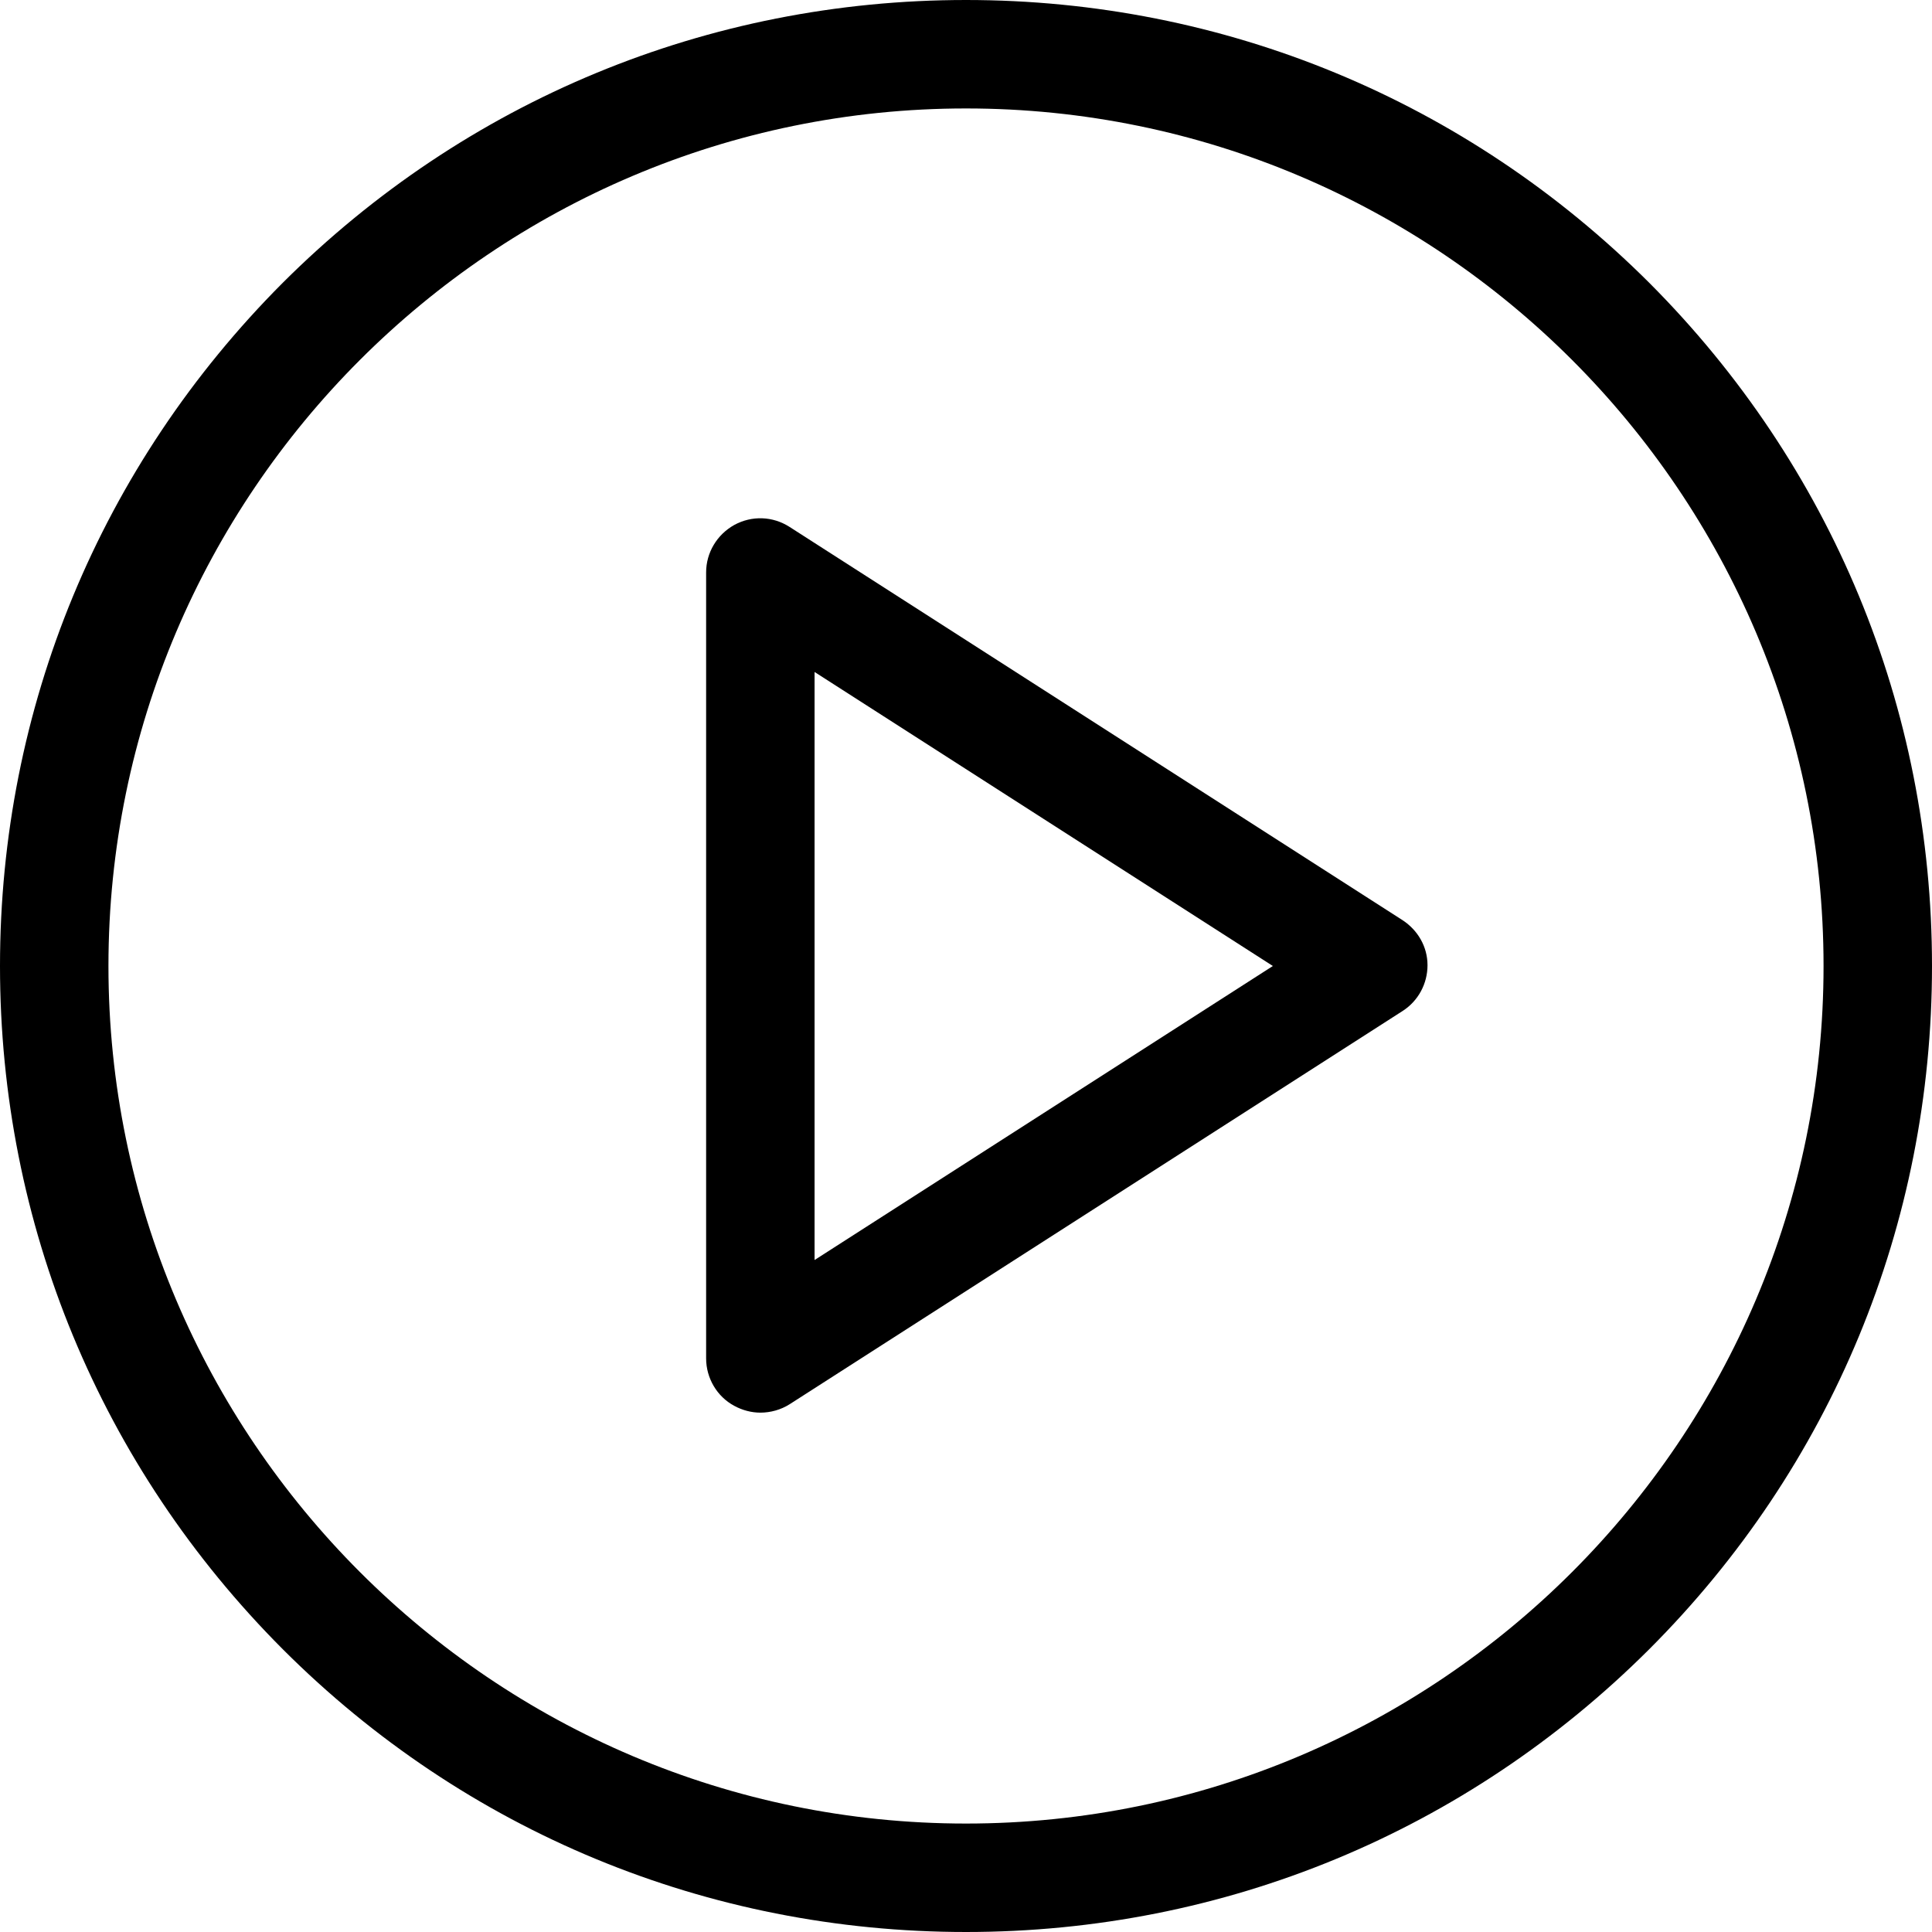
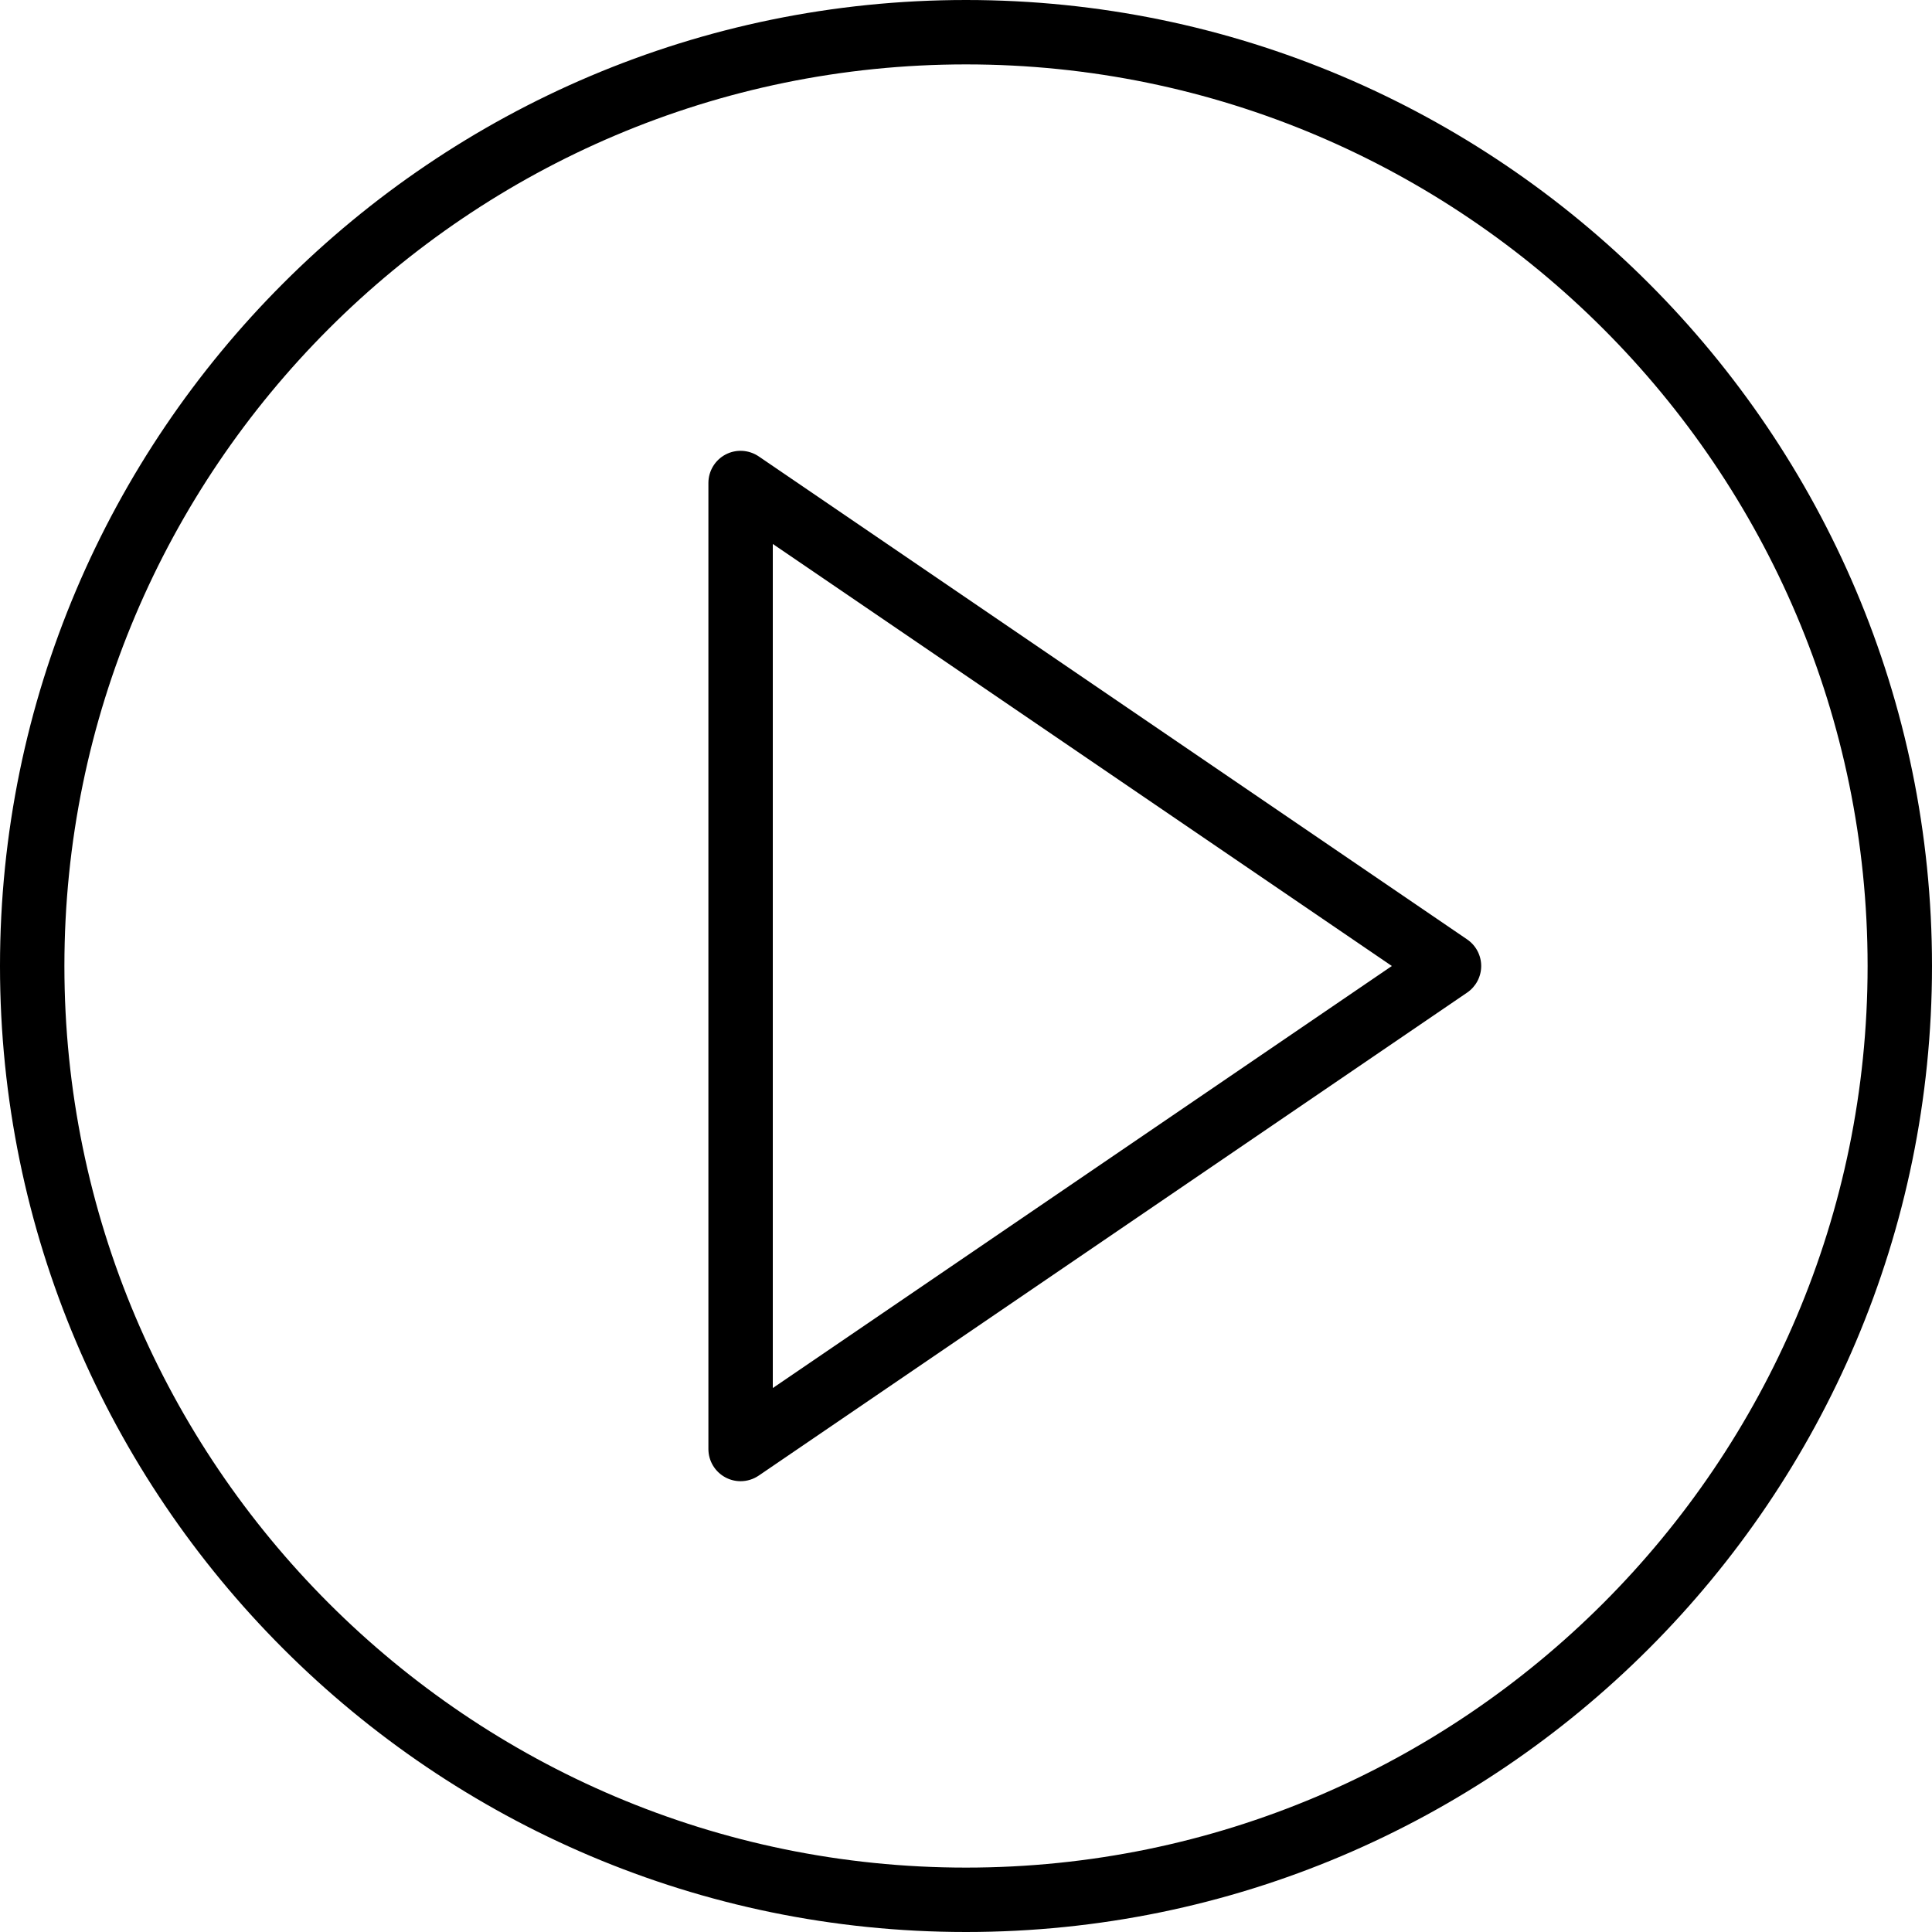
- <svg xmlns="http://www.w3.org/2000/svg" fill="#000000" height="800px" width="800px" version="1.1" id="Capa_1" viewBox="0 0 481 481" xml:space="preserve">
+ <svg xmlns="http://www.w3.org/2000/svg" fill="#000000" height="800px" width="800px" version="1.1" id="Capa_1" viewBox="0 0 60 60" xml:space="preserve">
  <g>
-     <g>
-       <path d="M410.6,70.4C365.1,25,304.7,0,240.5,0S115.9,25,70.4,70.4C25,115.9,0,176.3,0,240.5s25,124.6,70.4,170.1    C115.8,456,176.2,481,240.5,481s124.6-25,170.1-70.4C456,365.2,481,304.8,481,240.5S456,115.9,410.6,70.4z M240.5,454    C122.8,454,27,358.2,27,240.5S122.8,27,240.5,27S454,122.8,454,240.5S358.2,454,240.5,454z" />
-       <path d="M349.2,229.1l-152.6-97.9c-4.2-2.7-9.4-2.9-13.8-0.5c-4.3,2.4-7,6.9-7,11.8v195.7c0,4.9,2.7,9.5,7,11.8    c2,1.1,4.3,1.7,6.5,1.7c2.5,0,5.1-0.7,7.3-2.1l152.6-97.9c3.9-2.5,6.2-6.8,6.2-11.4S353,231.6,349.2,229.1z M202.8,313.7V167.3    l114.1,73.2L202.8,313.7z" />
-     </g>
+     <path d="M45.563,29.174l-22-15c-0.307-0.208-0.703-0.231-1.031-0.058C22.205,14.289,22,14.629,22,15v30   c0,0.371,0.205,0.711,0.533,0.884C22.679,45.962,22.84,46,23,46c0.197,0,0.394-0.059,0.563-0.174l22-15   C45.836,30.64,46,30.331,46,30S45.836,29.36,45.563,29.174z M24,43.107V16.893L43.225,30L24,43.107z" />
+     <path d="M30,0C13.458,0,0,13.458,0,30s13.458,30,30,30s30-13.458,30-30S46.542,0,30,0z M30,58C14.561,58,2,45.439,2,30   S14.561,2,30,2s28,12.561,28,28S45.439,58,30,58z" />
  </g>
</svg>
